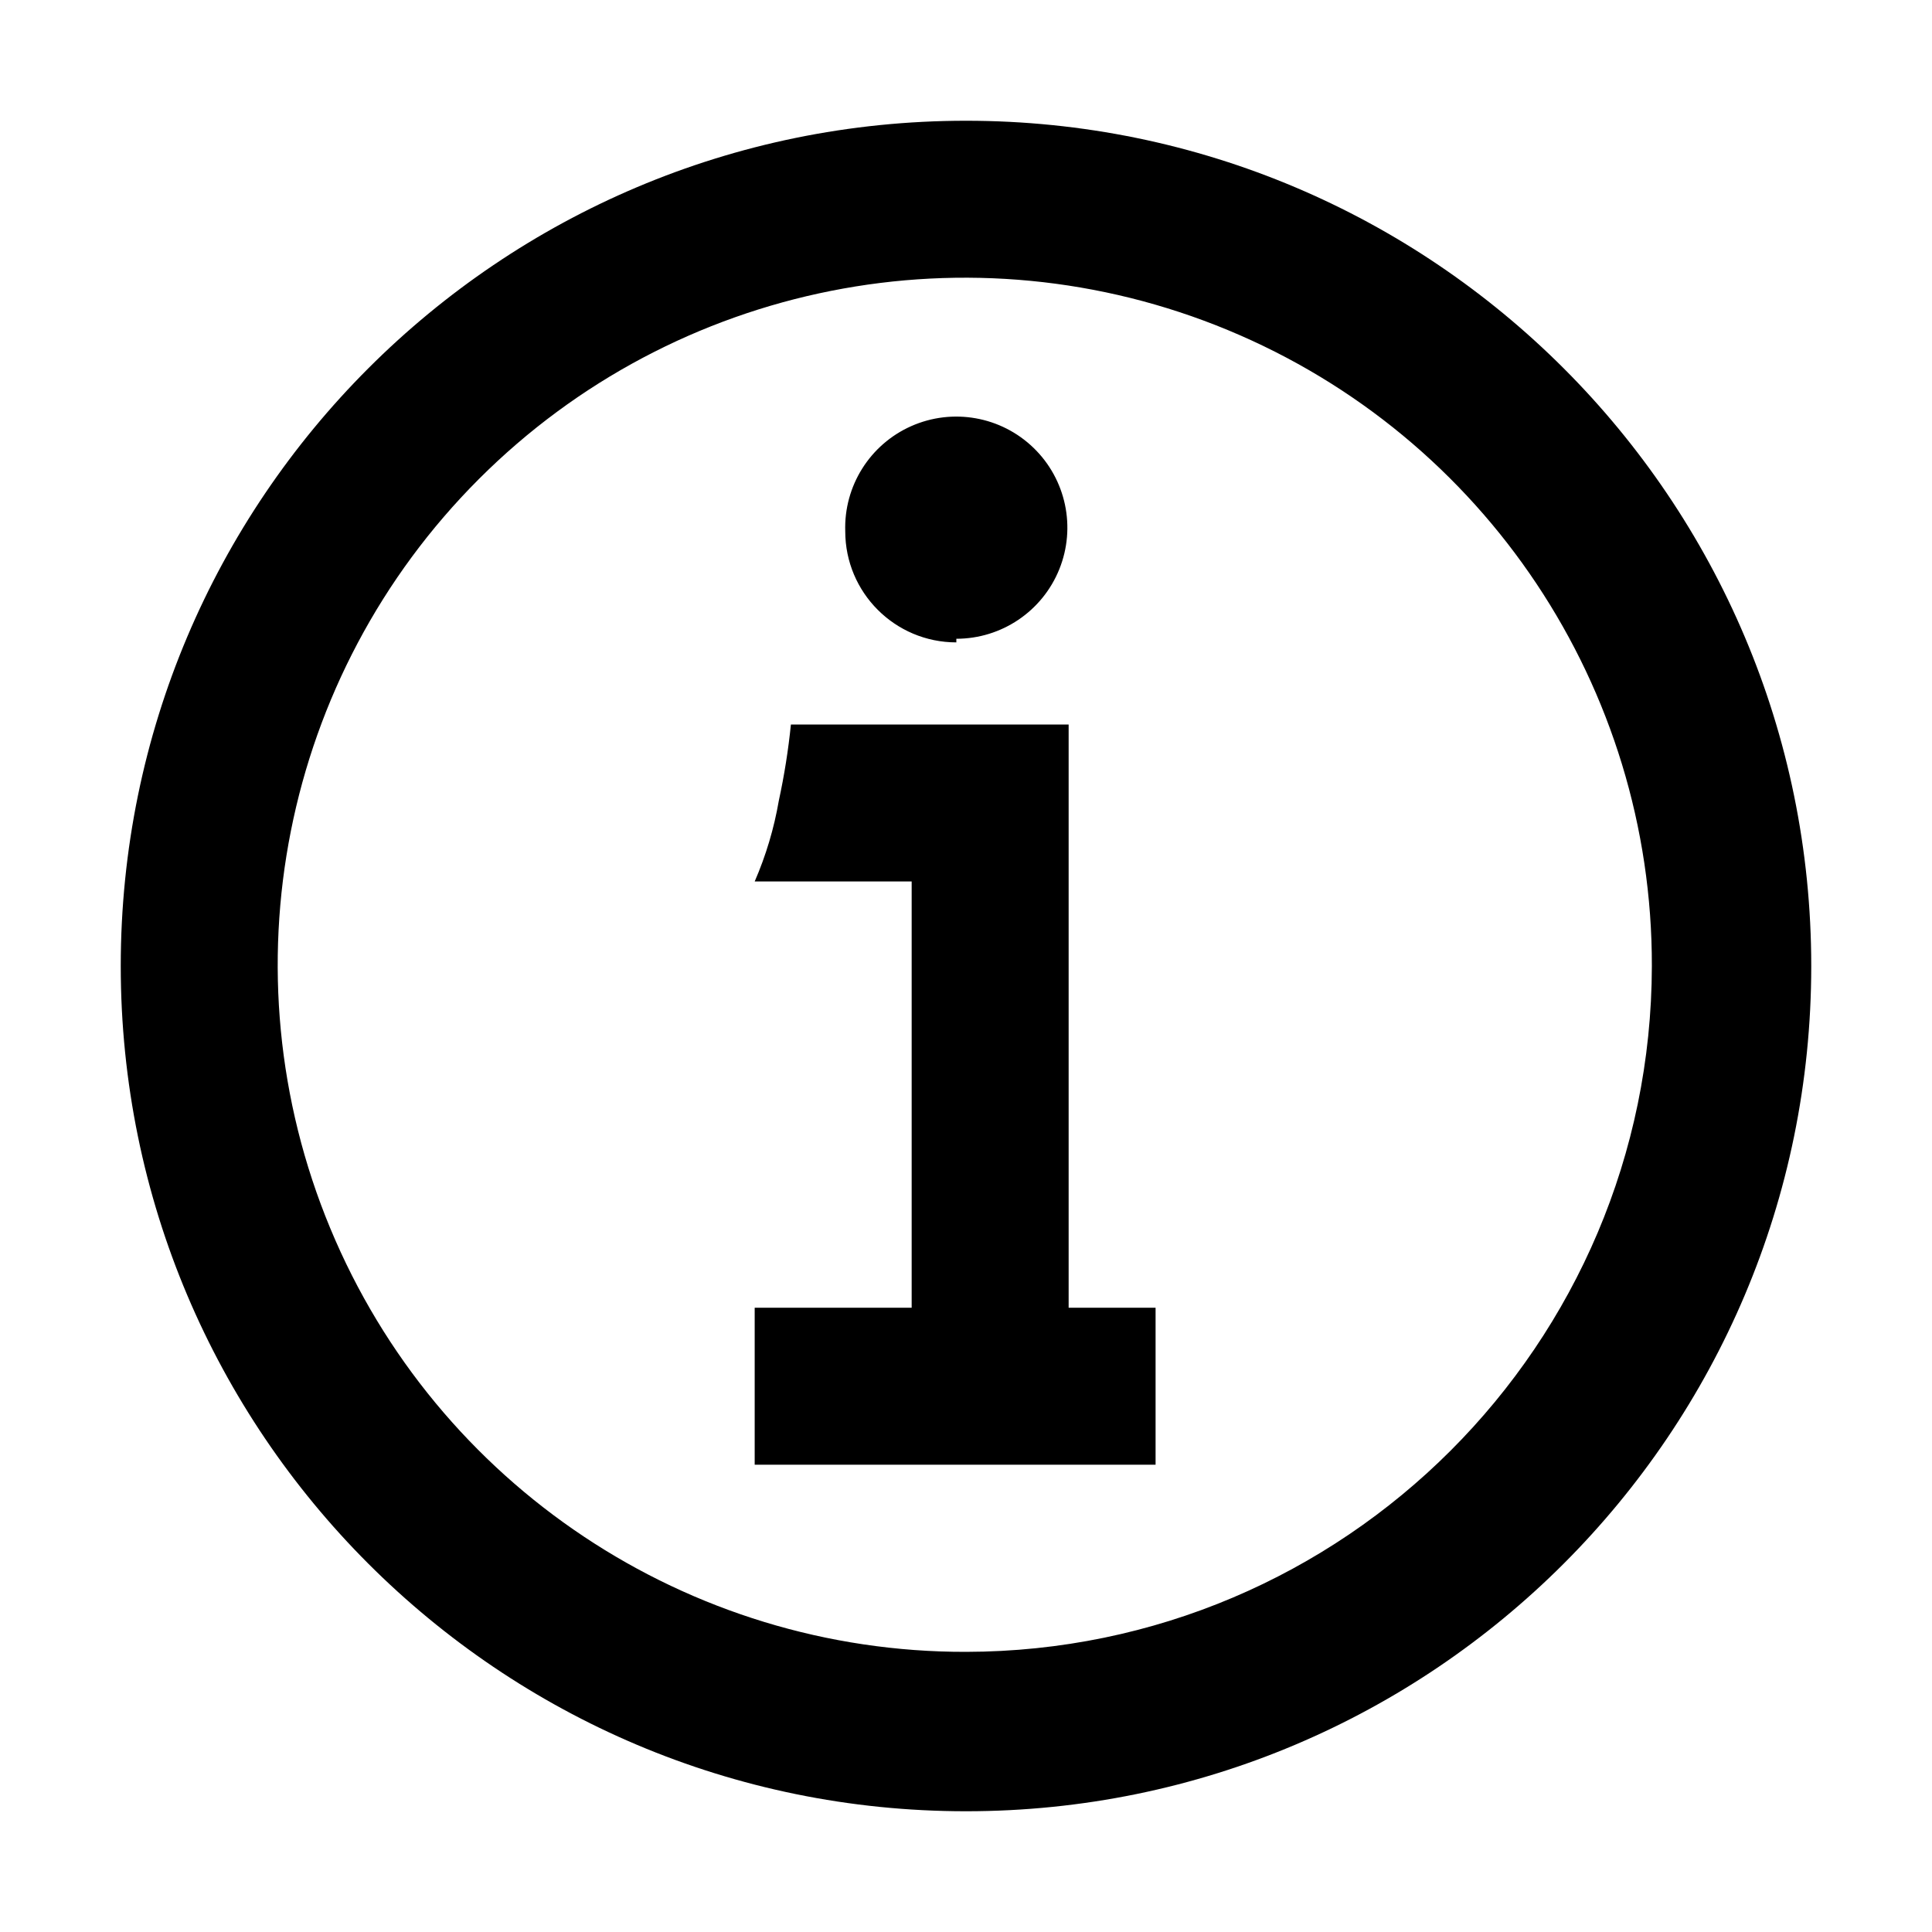
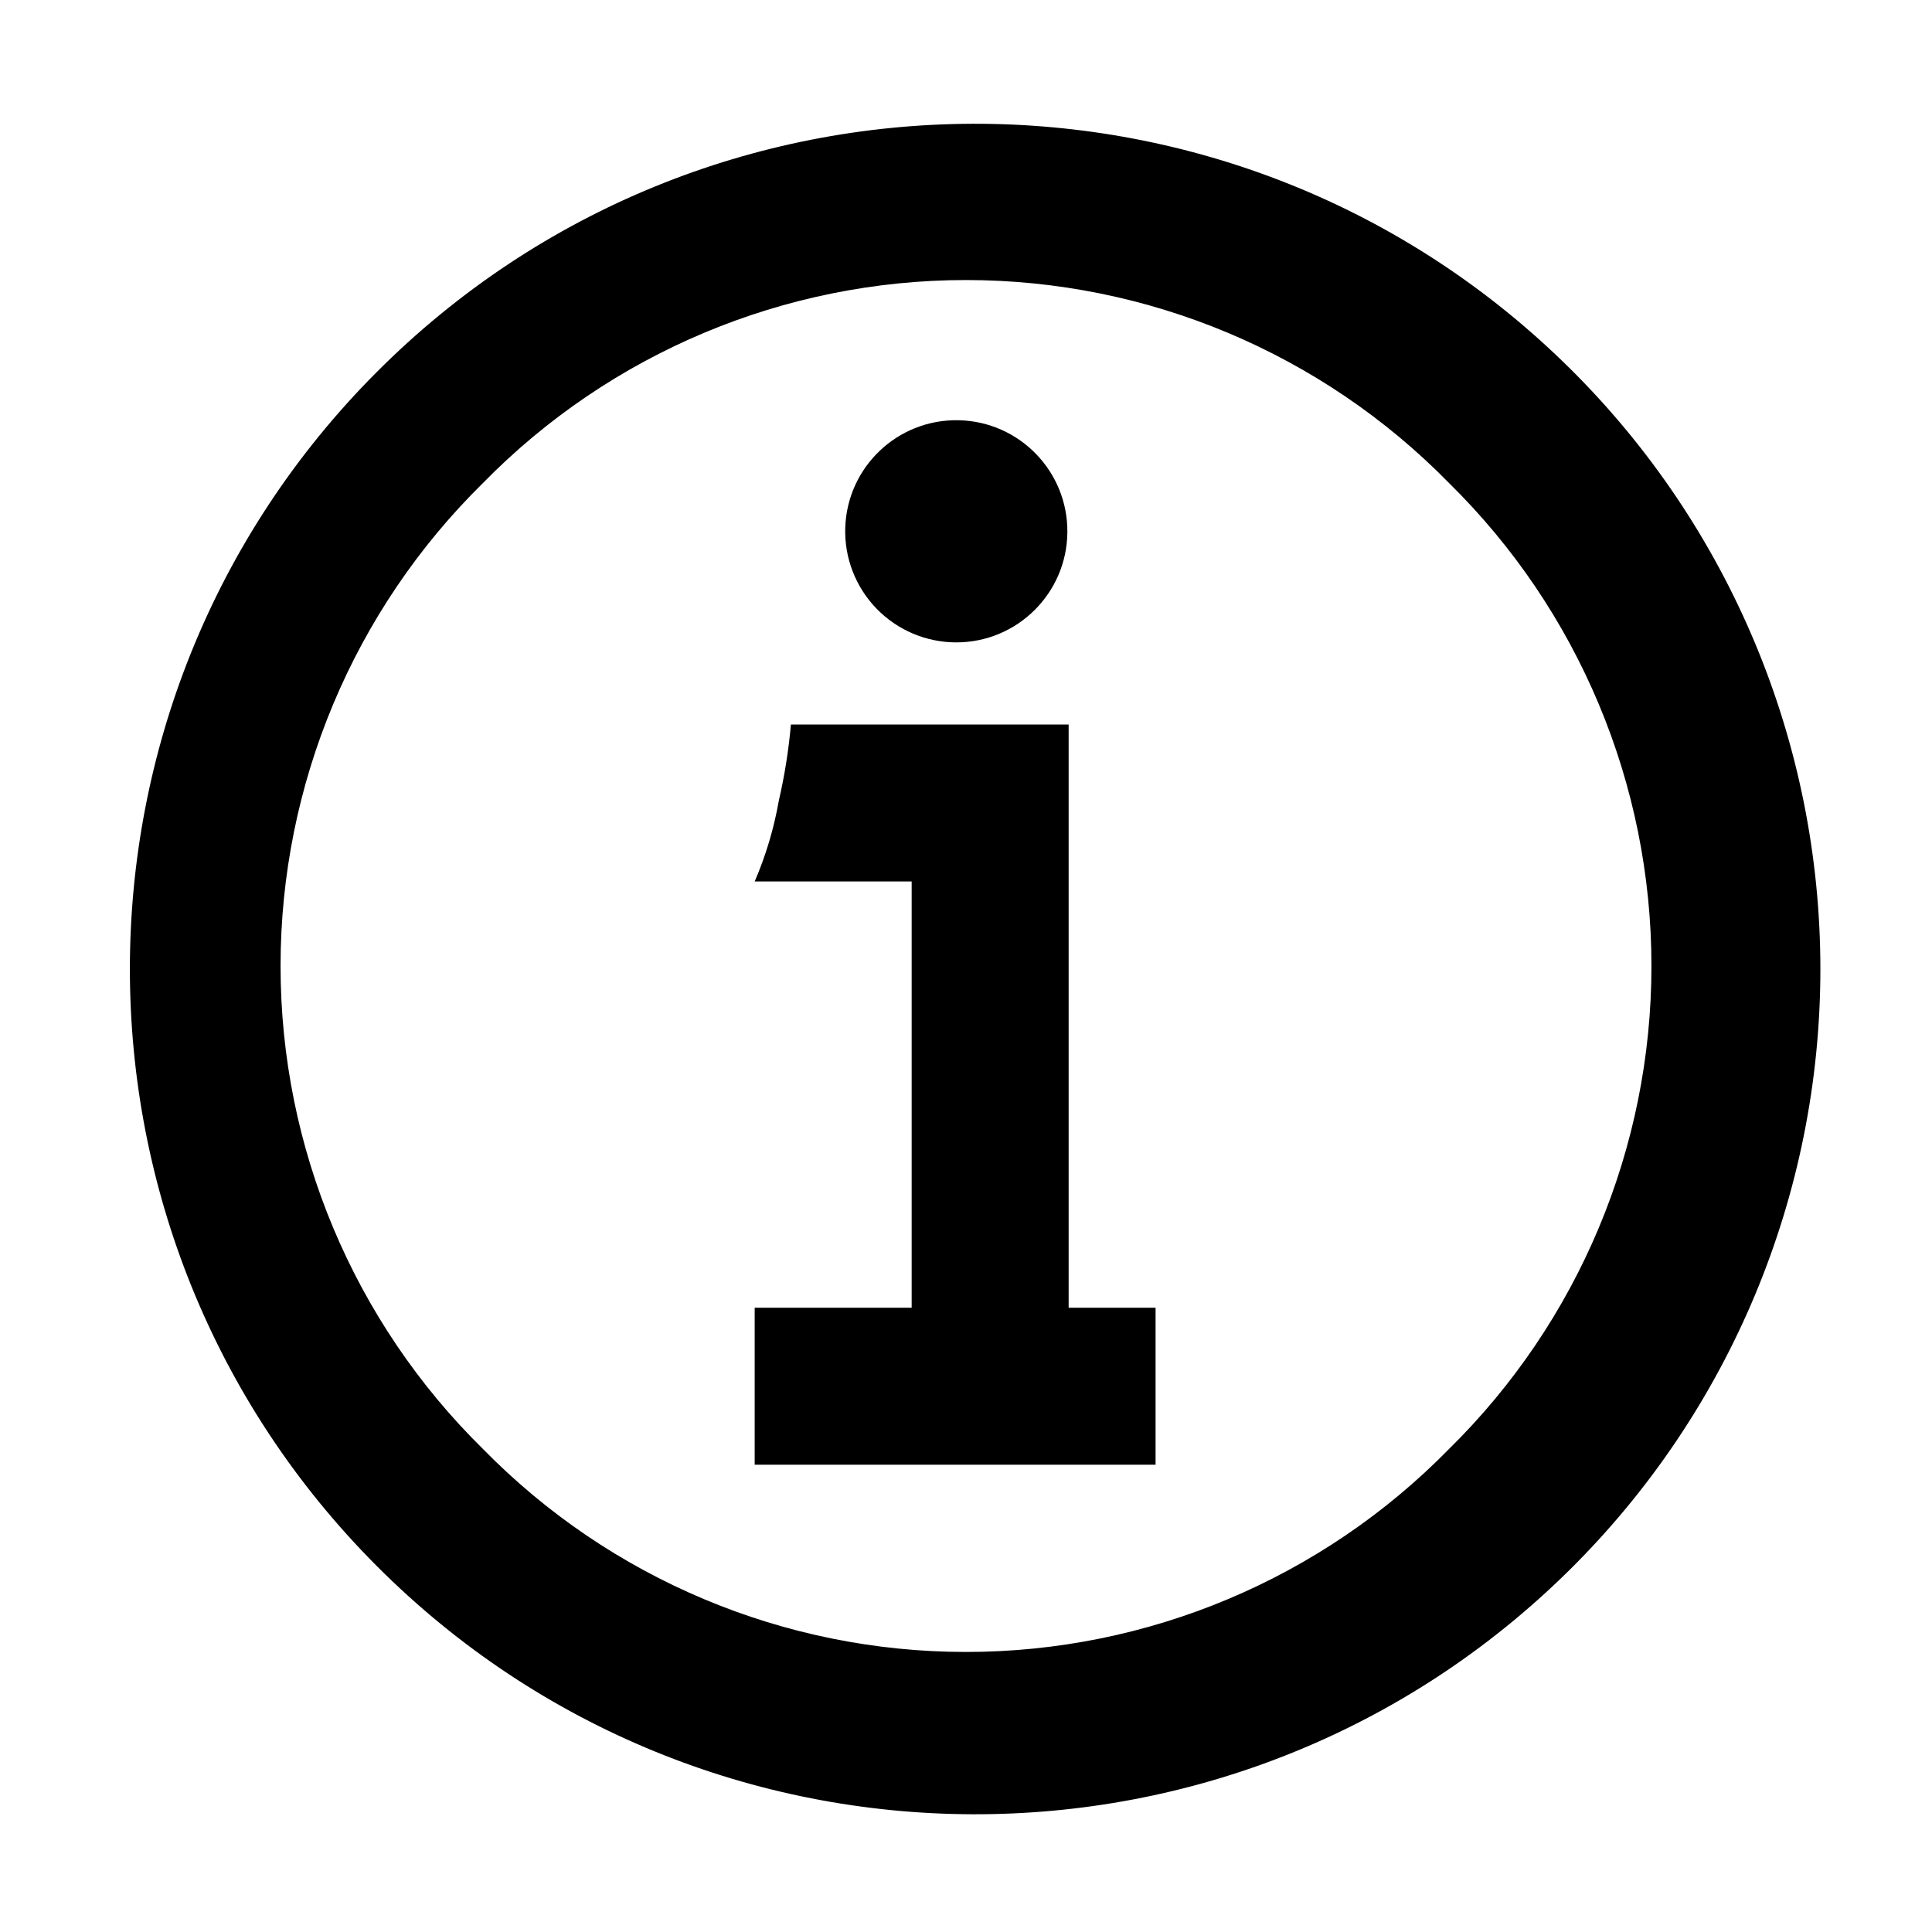
<svg xmlns="http://www.w3.org/2000/svg" viewBox="0 0 16 16">
-   <path d="M8,1a7,7,0,1,0,7,7A7,7,0,0,0,8,1ZM8,13.68A5.69,5.69,0,1,1,13.68,8,5.69,5.69,0,0,1,8,13.68ZM8.85,6h0V6H6.55a5.69,5.69,0,0,1-.1.63,2.93,2.93,0,0,1-.2.67h1.3v3.53H6.25v1.3H9.57v-1.3H8.85Zm-.93-.71A.92.92,0,1,0,7,4.4.92.92,0,0,0,7.92,5.32Z" />
+   <g id="Layer_1" data-name="Layer 1">
+     <path d="M7.92,5.32v0A.92.92,0,1,0,7,4.37v0A.92.92,0,0,0,7.92,5.32ZM8.85,6H6.55a4.58,4.58,0,0,1-.1.63,3,3,0,0,1-.2.67h1.3v3.53H6.25v1.3H9.57v-1.3H8.85ZM13,3.05A7,7,0,1,0,13,13,7,7,0,0,0,13,3.05ZM12,12A5.6,5.6,0,0,1,4,12,5.61,5.61,0,0,1,4,4,5.6,5.6,0,0,1,12,4,5.61,5.61,0,0,1,12,12Z" />
+   </g>
</svg>
